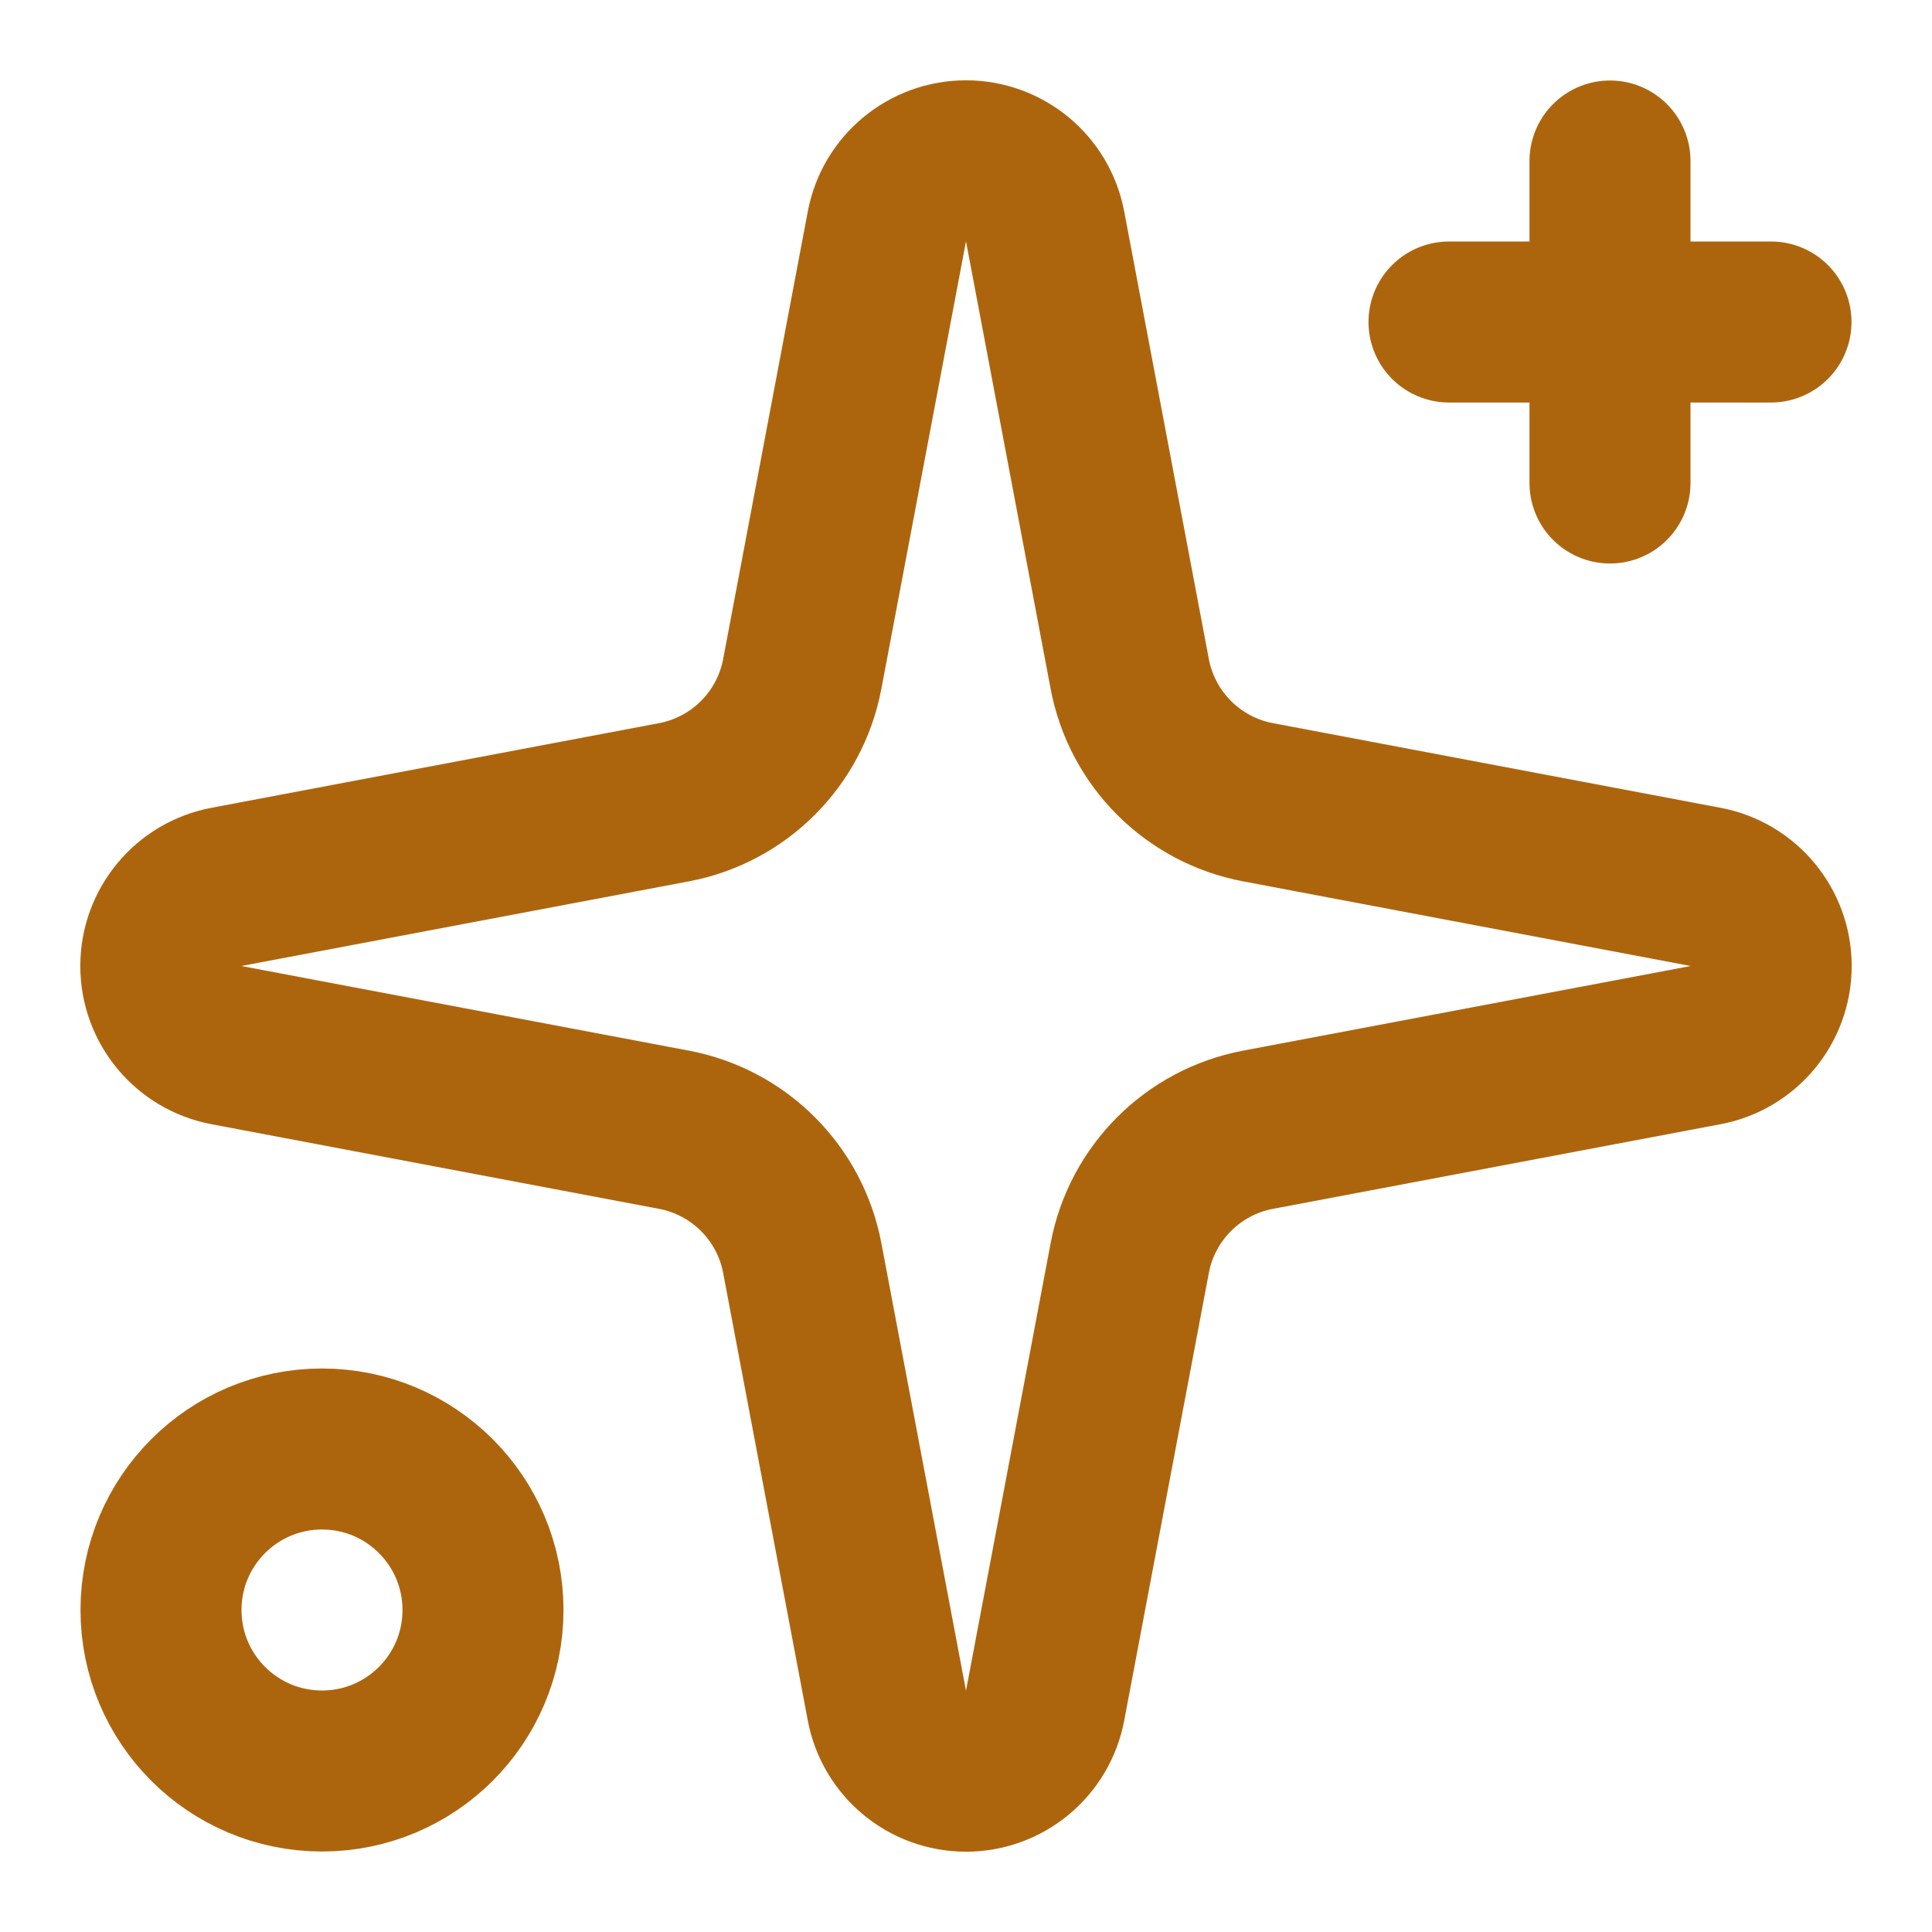
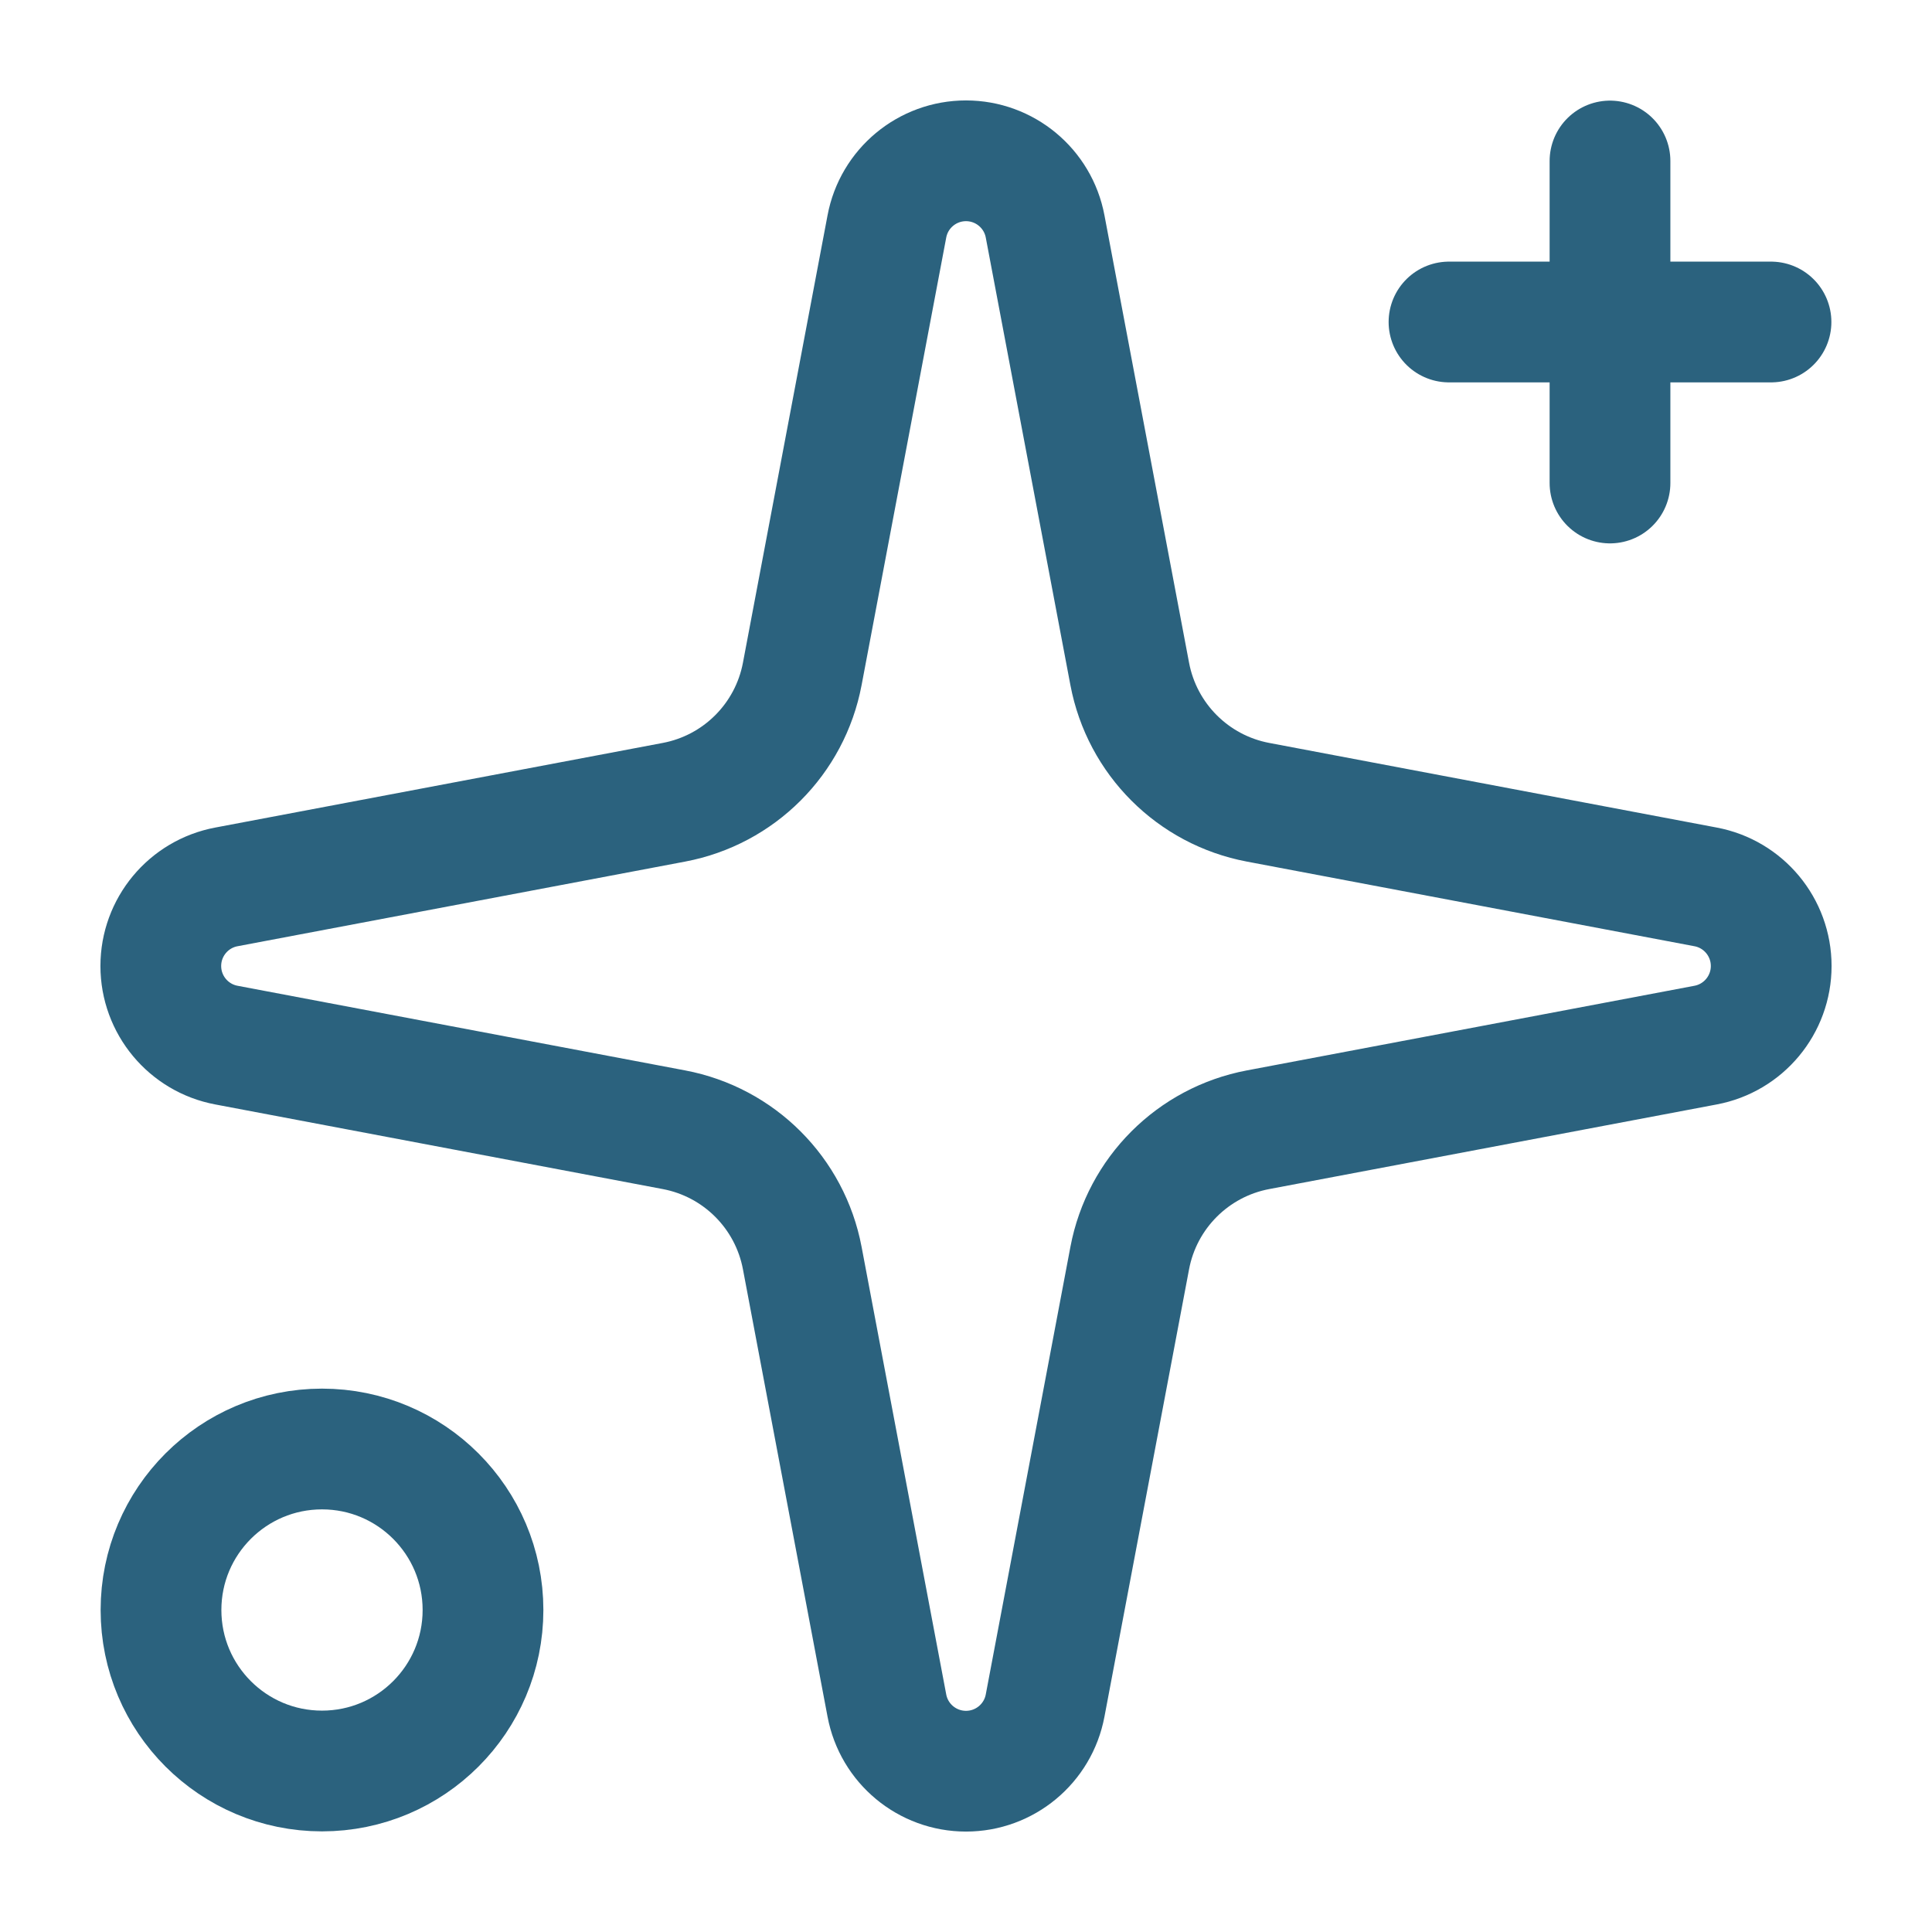
- <svg xmlns="http://www.w3.org/2000/svg" class="lucide lucide-sparkles" width="24" height="24" viewBox="0 0 24 24" fill="none" stroke="#AD650D" stroke-width="2" stroke-linecap="round" stroke-linejoin="round">
+ <svg xmlns="http://www.w3.org/2000/svg" class="lucide lucide-sparkles" width="24" height="24" viewBox="0 0 24 24" fill="none" stroke="#2B627E" stroke-width="1.5" stroke-linecap="round" stroke-linejoin="round">
  <path d="M11.017 2.814a1 1 0 0 1 1.966 0l1.051 5.558a2 2 0 0 0 1.594 1.594l5.558 1.051a1 1 0 0 1 0 1.966l-5.558 1.051a2 2 0 0 0-1.594 1.594l-1.051 5.558a1 1 0 0 1-1.966 0l-1.051-5.558a2 2 0 0 0-1.594-1.594l-5.558-1.051a1 1 0 0 1 0-1.966l5.558-1.051a2 2 0 0 0 1.594-1.594z" />
  <path d="M20 2v4" />
  <path d="M22 4h-4" />
  <circle cx="4" cy="20" r="2" />
</svg>
